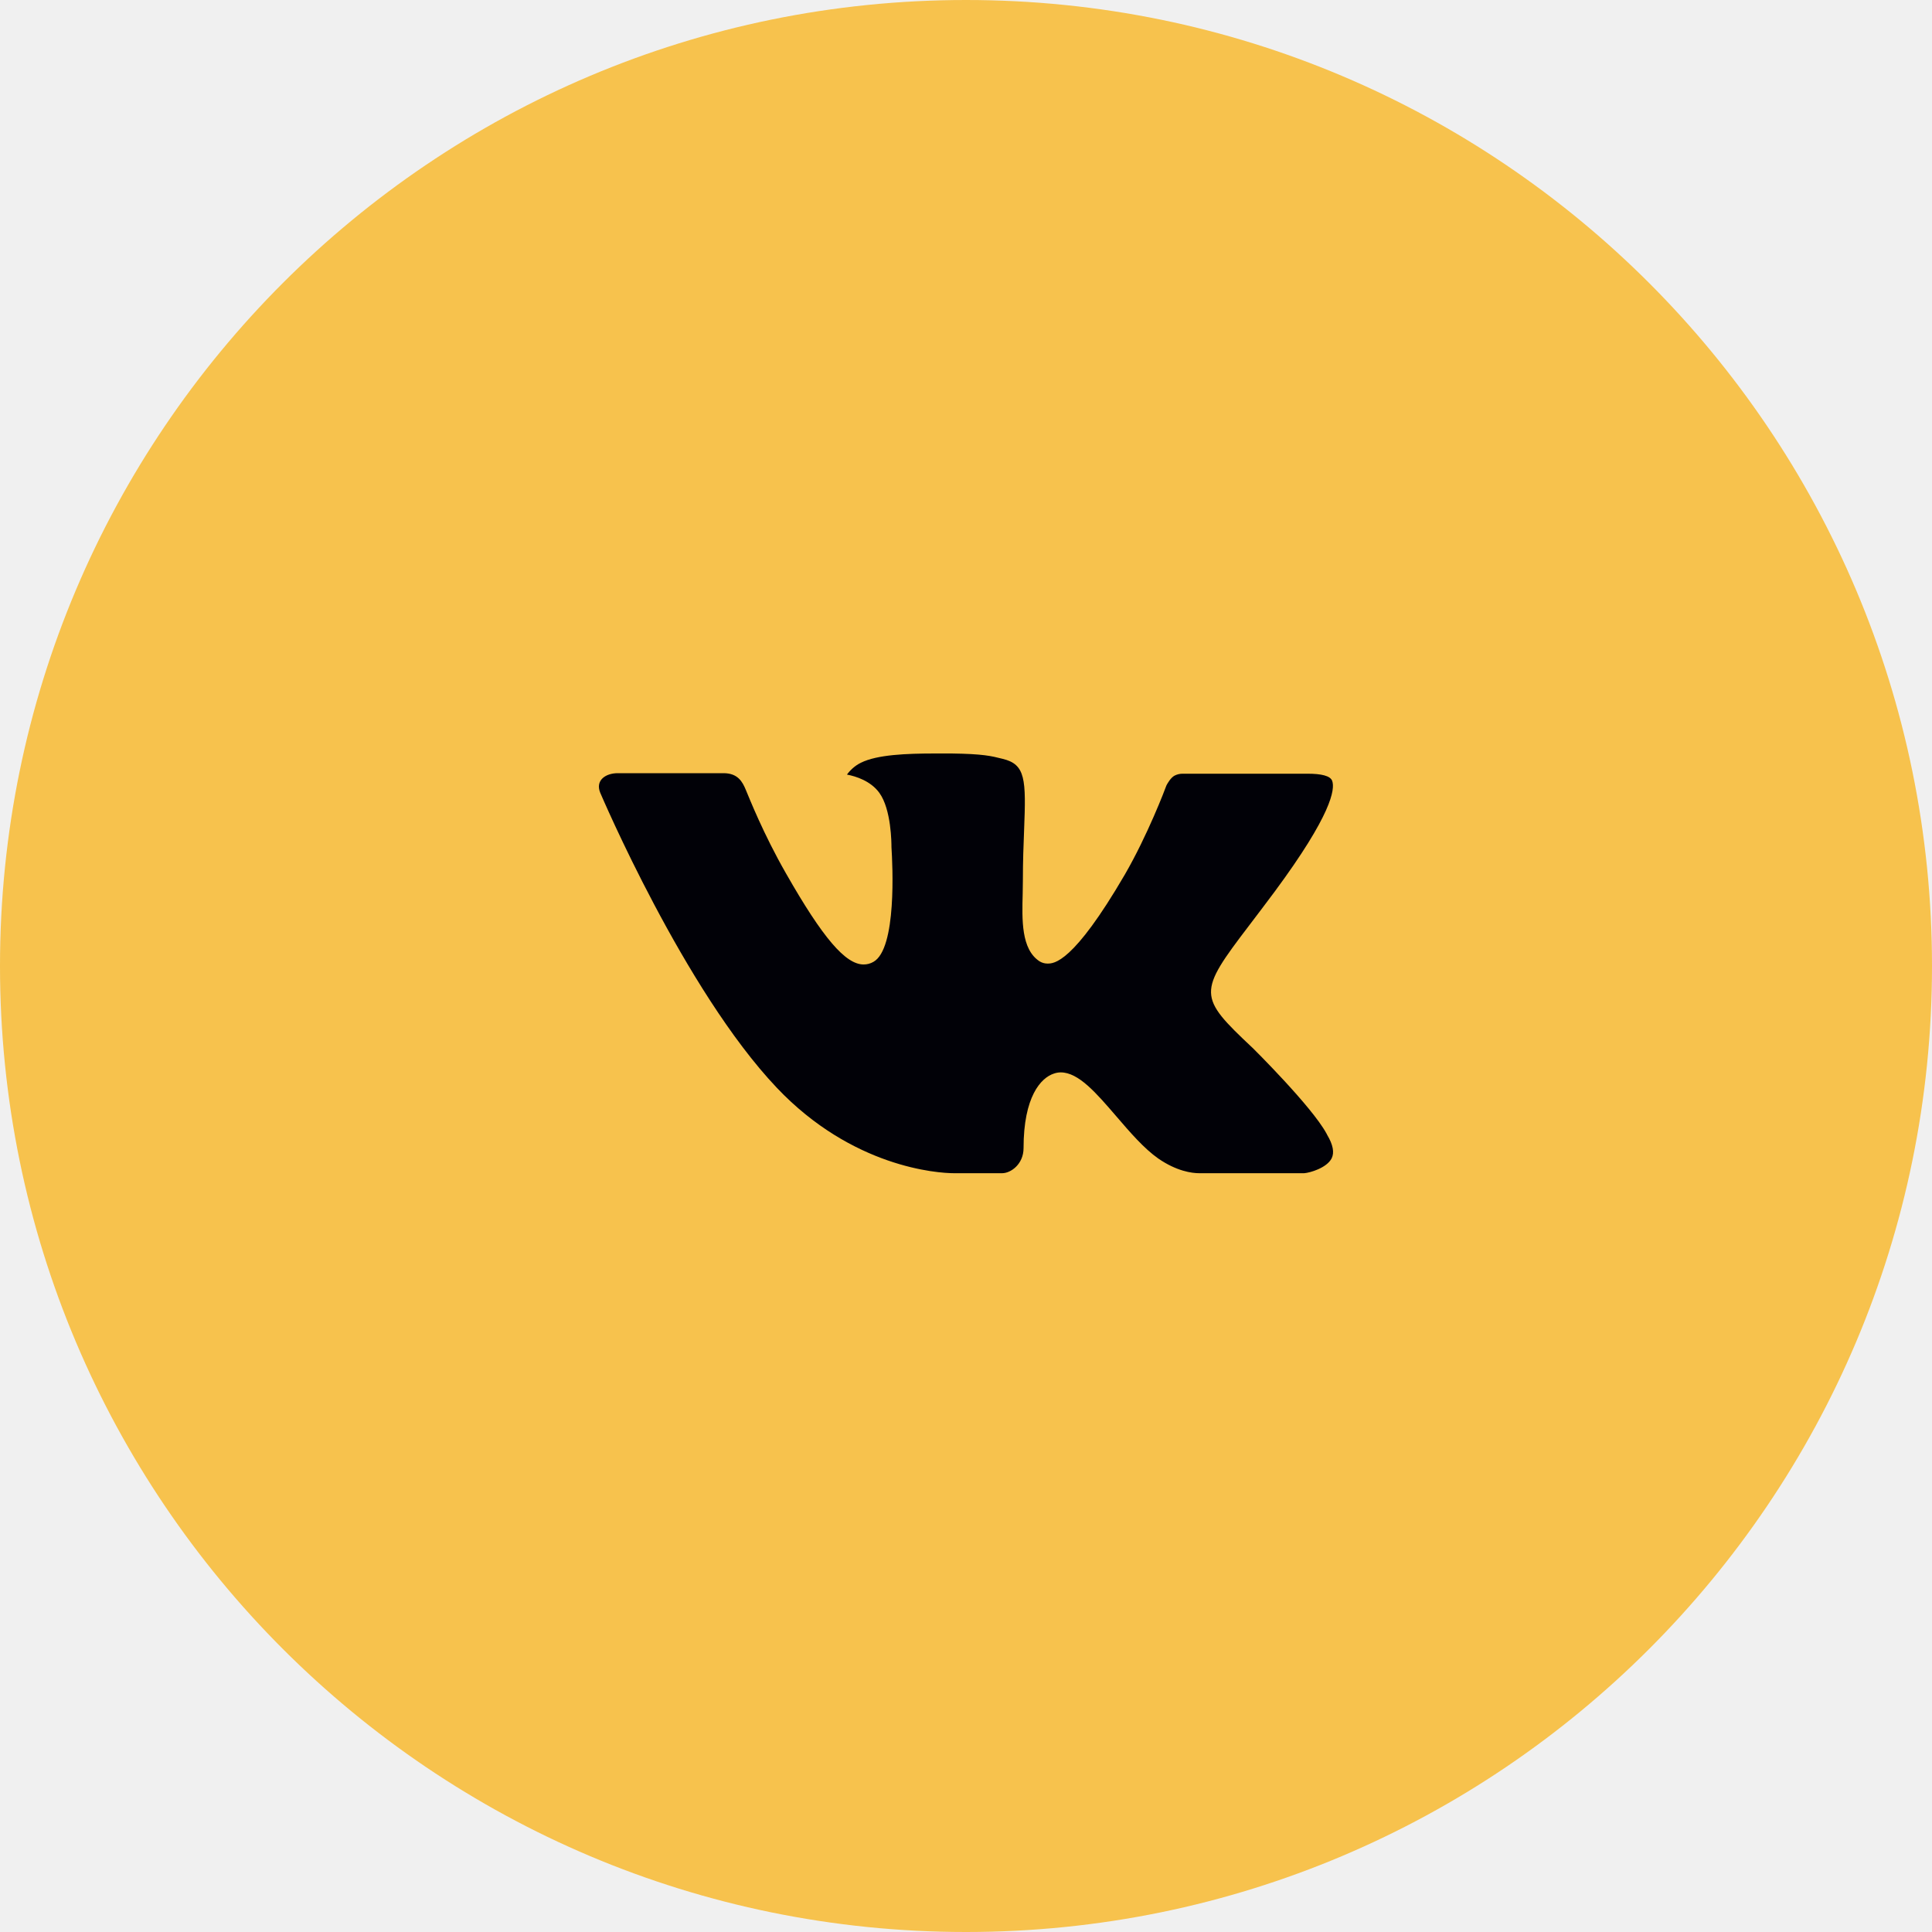
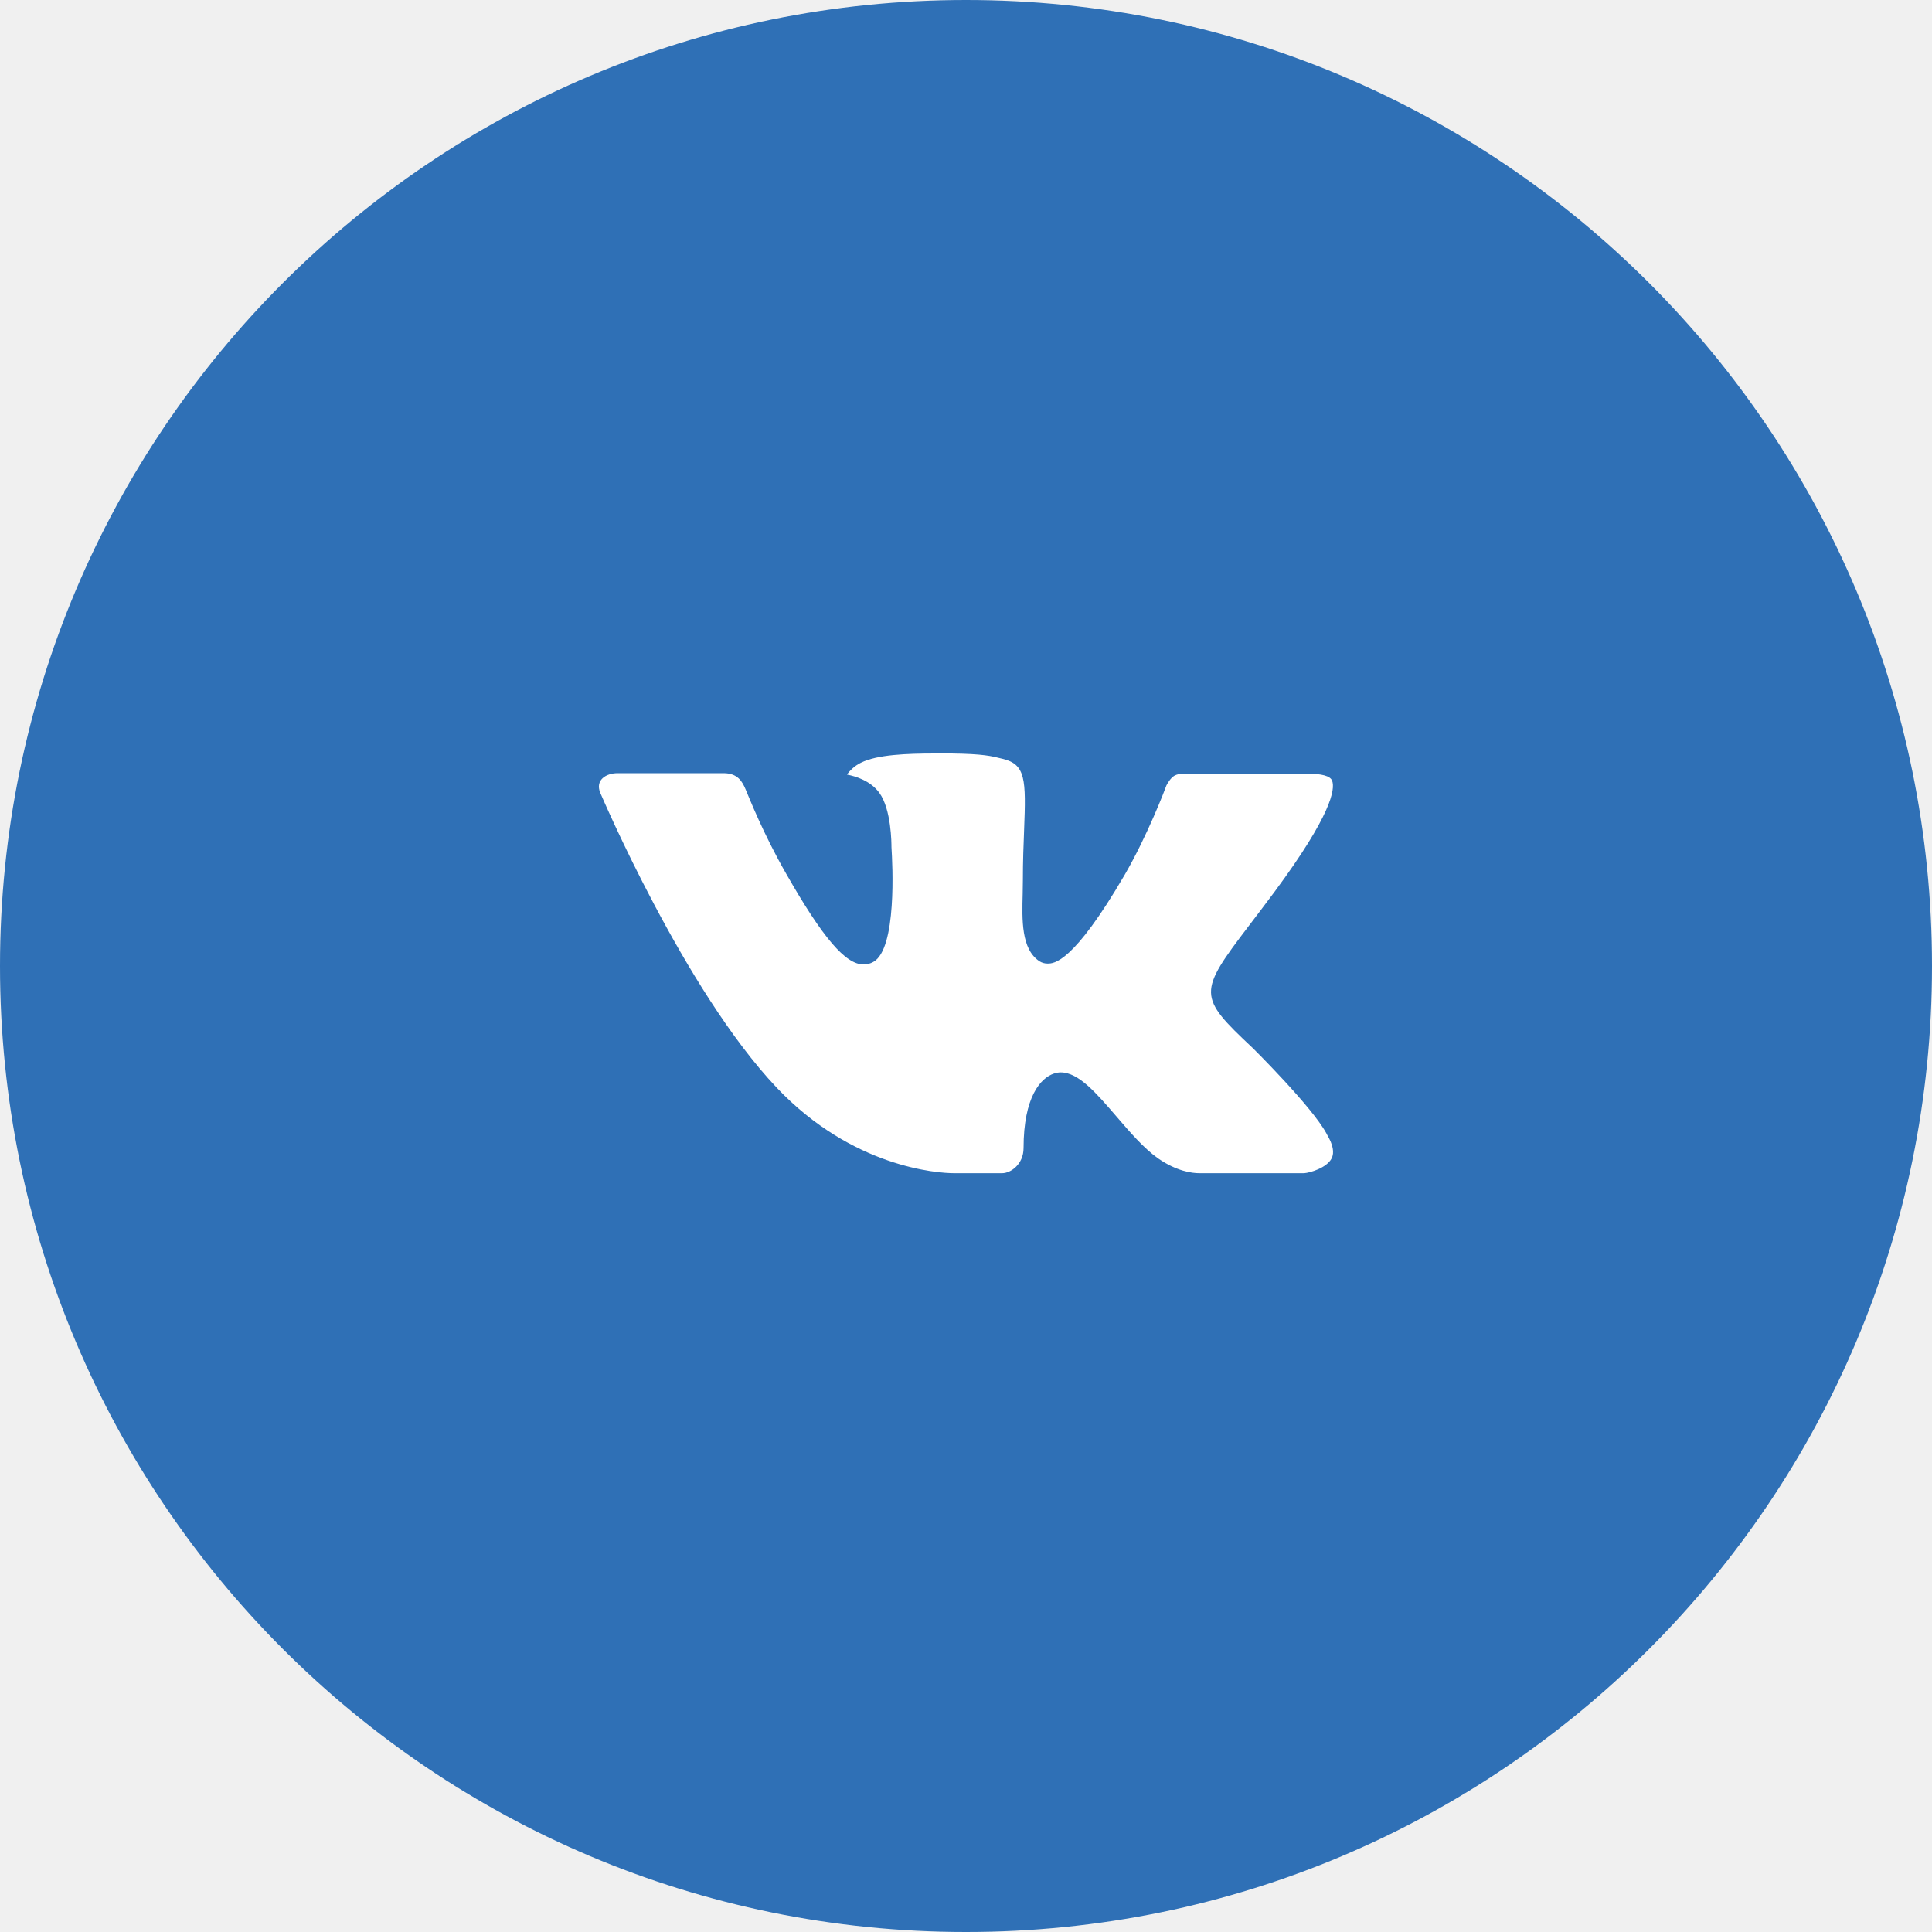
<svg xmlns="http://www.w3.org/2000/svg" width="100" height="100" fill="none" viewBox="0 0 100 100">
-   <circle cx="50" cy="50" r="50" fill="#F7C24D" />
-   <path fill="#010107" fill-rule="evenodd" d="M64.824 54.228s3.072 3.035 3.832 4.439c.015.02.027.043.034.066.31.52.386.926.234 1.226-.256.496-1.125.745-1.42.766h-5.43c-.377 0-1.164-.1-2.122-.76-.731-.512-1.459-1.353-2.164-2.176-1.052-1.222-1.962-2.282-2.884-2.282-.116 0-.232.02-.342.057-.697.22-1.583 1.214-1.583 3.861 0 .828-.653 1.3-1.111 1.3H49.38c-.848 0-5.26-.297-9.172-4.422-4.793-5.05-9.099-15.18-9.14-15.27-.268-.656.294-1.013.902-1.013h5.484c.735 0 .974.445 1.141.844.194.458.912 2.29 2.09 4.347 1.908 3.348 3.08 4.71 4.017 4.71a1 1 0 0 0 .502-.133c1.223-.672.995-5.042.938-5.943 0-.175-.002-1.951-.629-2.81-.448-.616-1.212-.855-1.674-.942.124-.18.386-.453.722-.614.838-.418 2.353-.479 3.855-.479h.835c1.63.023 2.052.127 2.644.277 1.194.285 1.216 1.059 1.112 3.692-.03.752-.063 1.6-.063 2.597 0 .213-.01.45-.01.692-.035 1.35-.083 2.873.87 3.498a.778.778 0 0 0 .413.118c.33 0 1.32 0 4.005-4.608 1.178-2.035 2.09-4.434 2.153-4.615.053-.1.213-.384.407-.498a.91.91 0 0 1 .448-.106h6.45c.704 0 1.18.106 1.274.372.155.432-.03 1.748-2.976 5.73-.496.664-.93 1.238-1.313 1.74-2.67 3.503-2.67 3.68.158 6.34z" clip-rule="evenodd" />
+   <circle cx="50" cy="50" r="50" fill="#2F70B6" />
+   <path fill="#ffffff" fill-rule="evenodd" d="M64.824 54.228s3.072 3.035 3.832 4.439c.015.02.027.043.034.066.31.52.386.926.234 1.226-.256.496-1.125.745-1.42.766h-5.43c-.377 0-1.164-.1-2.122-.76-.731-.512-1.459-1.353-2.164-2.176-1.052-1.222-1.962-2.282-2.884-2.282-.116 0-.232.02-.342.057-.697.22-1.583 1.214-1.583 3.861 0 .828-.653 1.3-1.111 1.3H49.38c-.848 0-5.26-.297-9.172-4.422-4.793-5.05-9.099-15.18-9.14-15.27-.268-.656.294-1.013.902-1.013h5.484c.735 0 .974.445 1.141.844.194.458.912 2.29 2.09 4.347 1.908 3.348 3.08 4.71 4.017 4.71a1 1 0 0 0 .502-.133c1.223-.672.995-5.042.938-5.943 0-.175-.002-1.951-.629-2.81-.448-.616-1.212-.855-1.674-.942.124-.18.386-.453.722-.614.838-.418 2.353-.479 3.855-.479h.835c1.63.023 2.052.127 2.644.277 1.194.285 1.216 1.059 1.112 3.692-.03.752-.063 1.6-.063 2.597 0 .213-.01.45-.01.692-.035 1.35-.083 2.873.87 3.498a.778.778 0 0 0 .413.118c.33 0 1.32 0 4.005-4.608 1.178-2.035 2.09-4.434 2.153-4.615.053-.1.213-.384.407-.498a.91.91 0 0 1 .448-.106h6.45c.704 0 1.18.106 1.274.372.155.432-.03 1.748-2.976 5.73-.496.664-.93 1.238-1.313 1.74-2.67 3.503-2.67 3.68.158 6.34z" clip-rule="evenodd" />
</svg>
